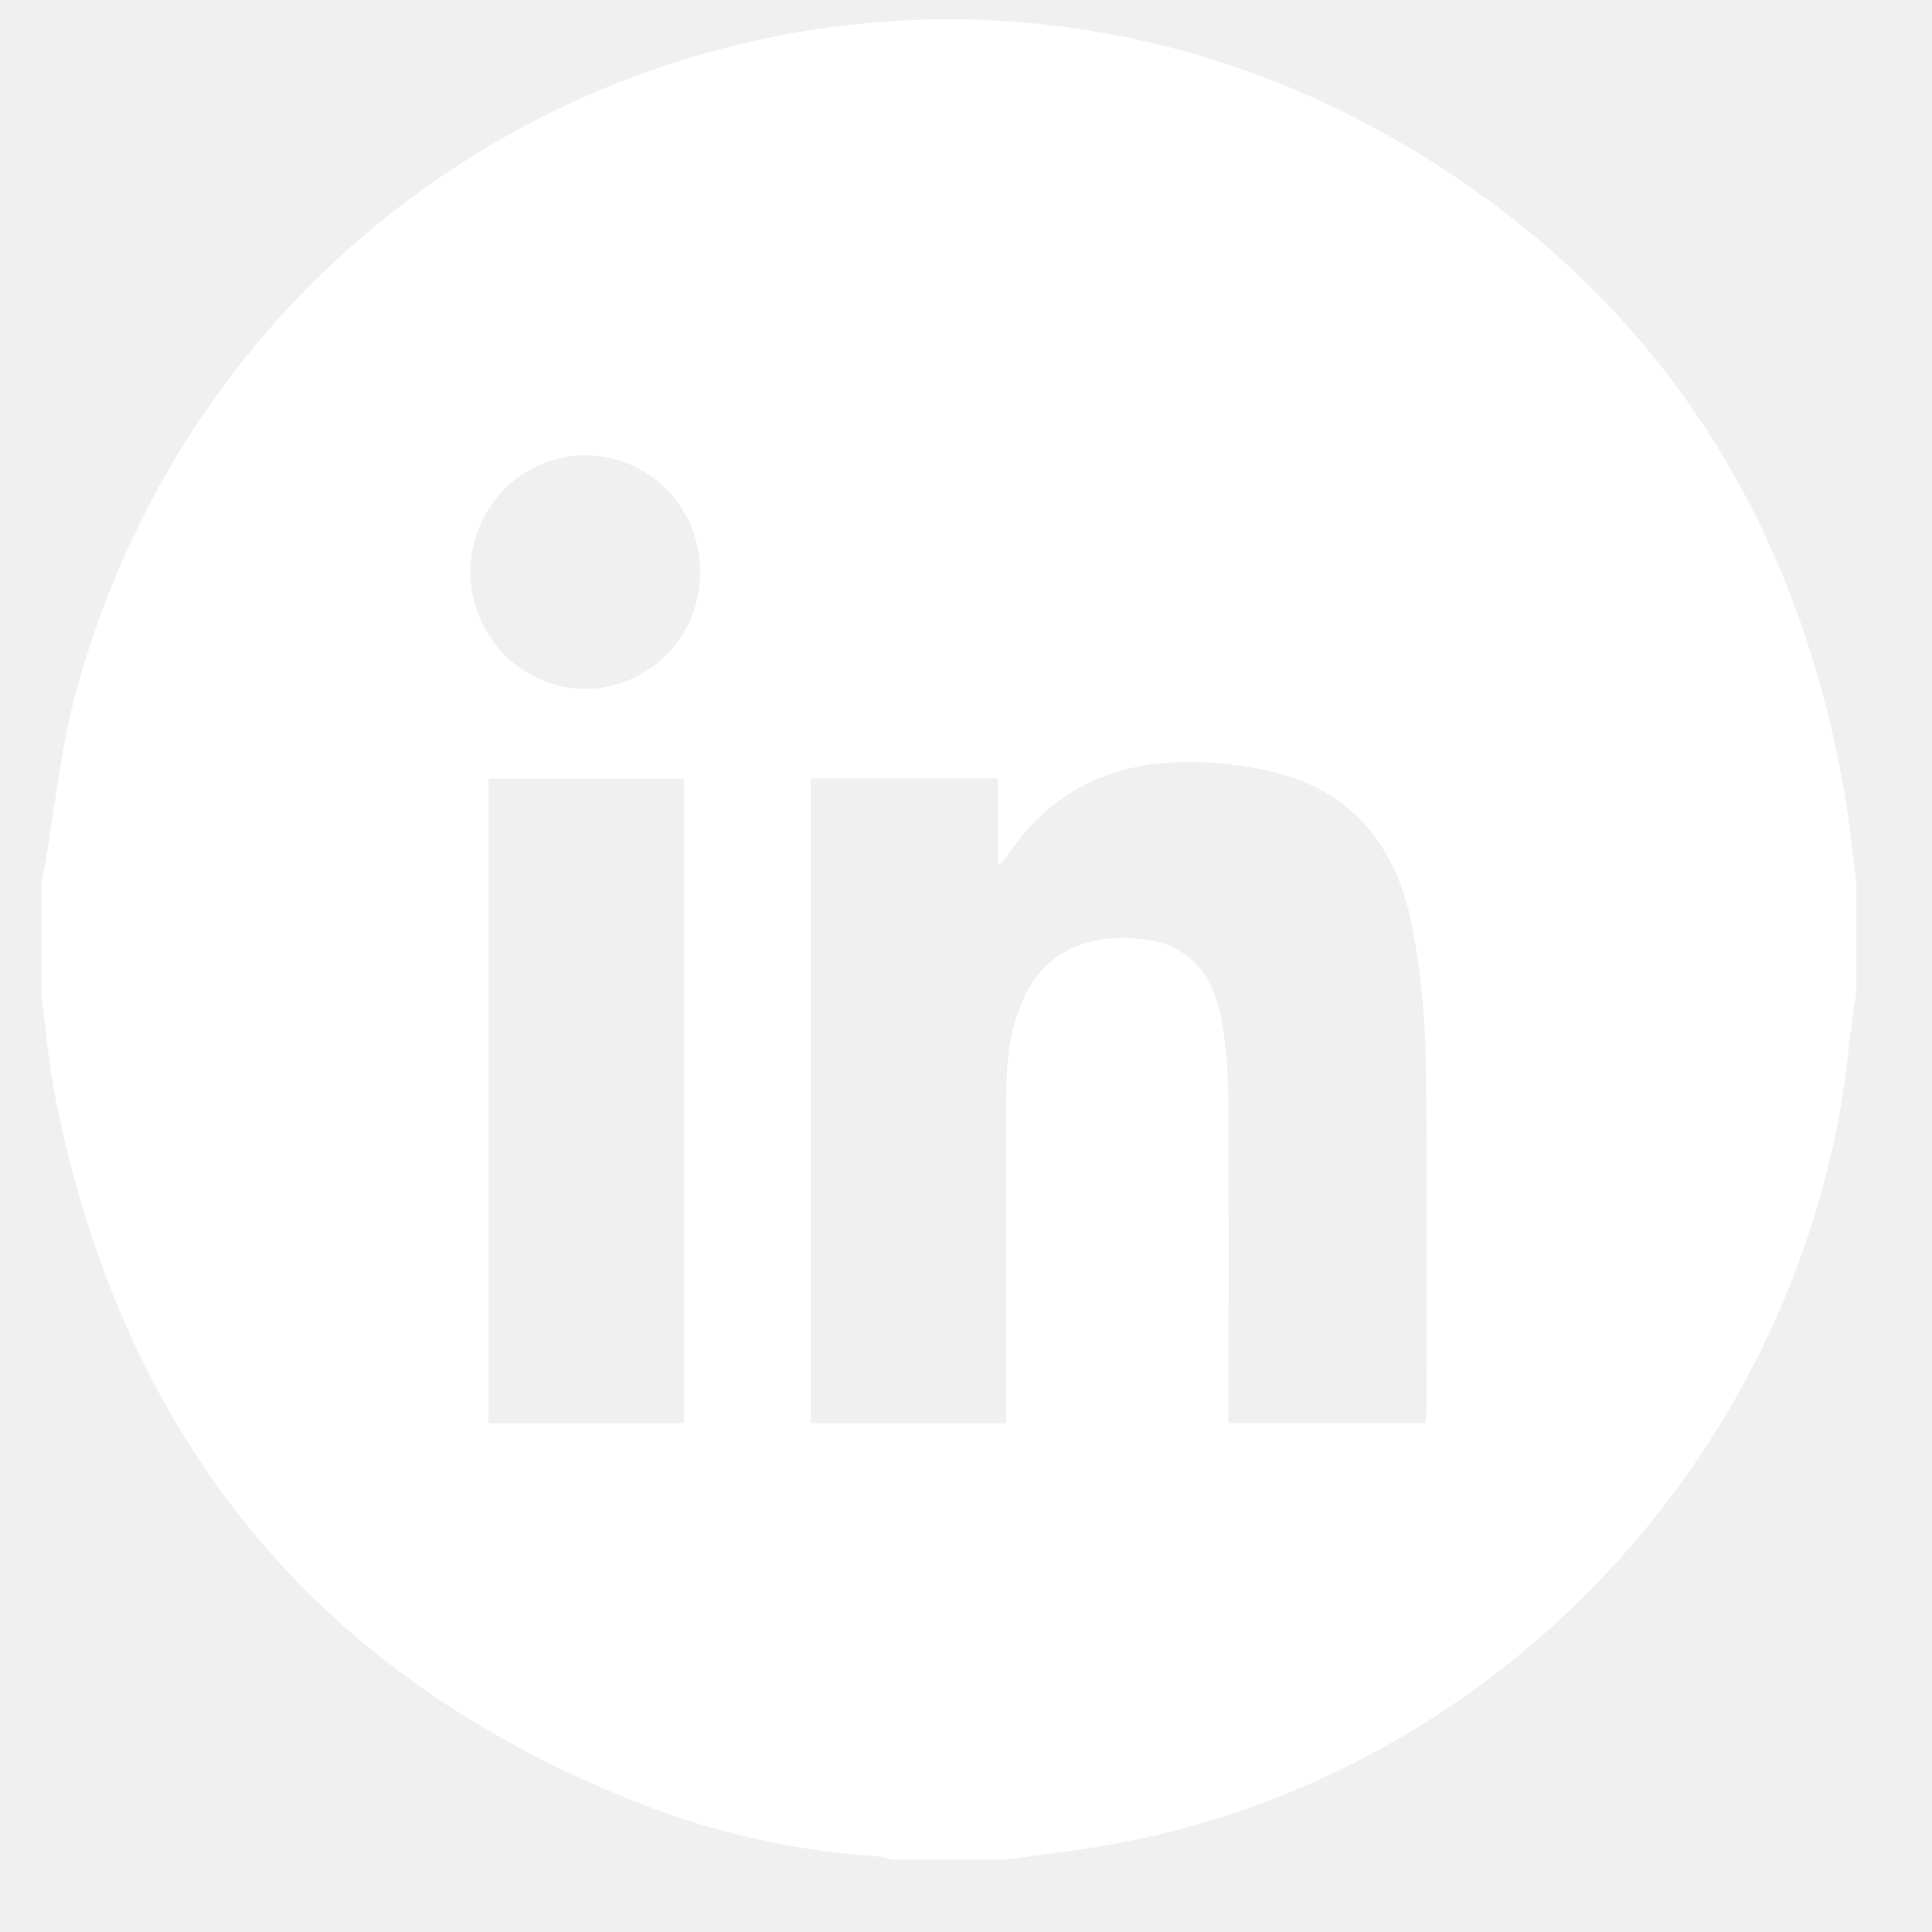
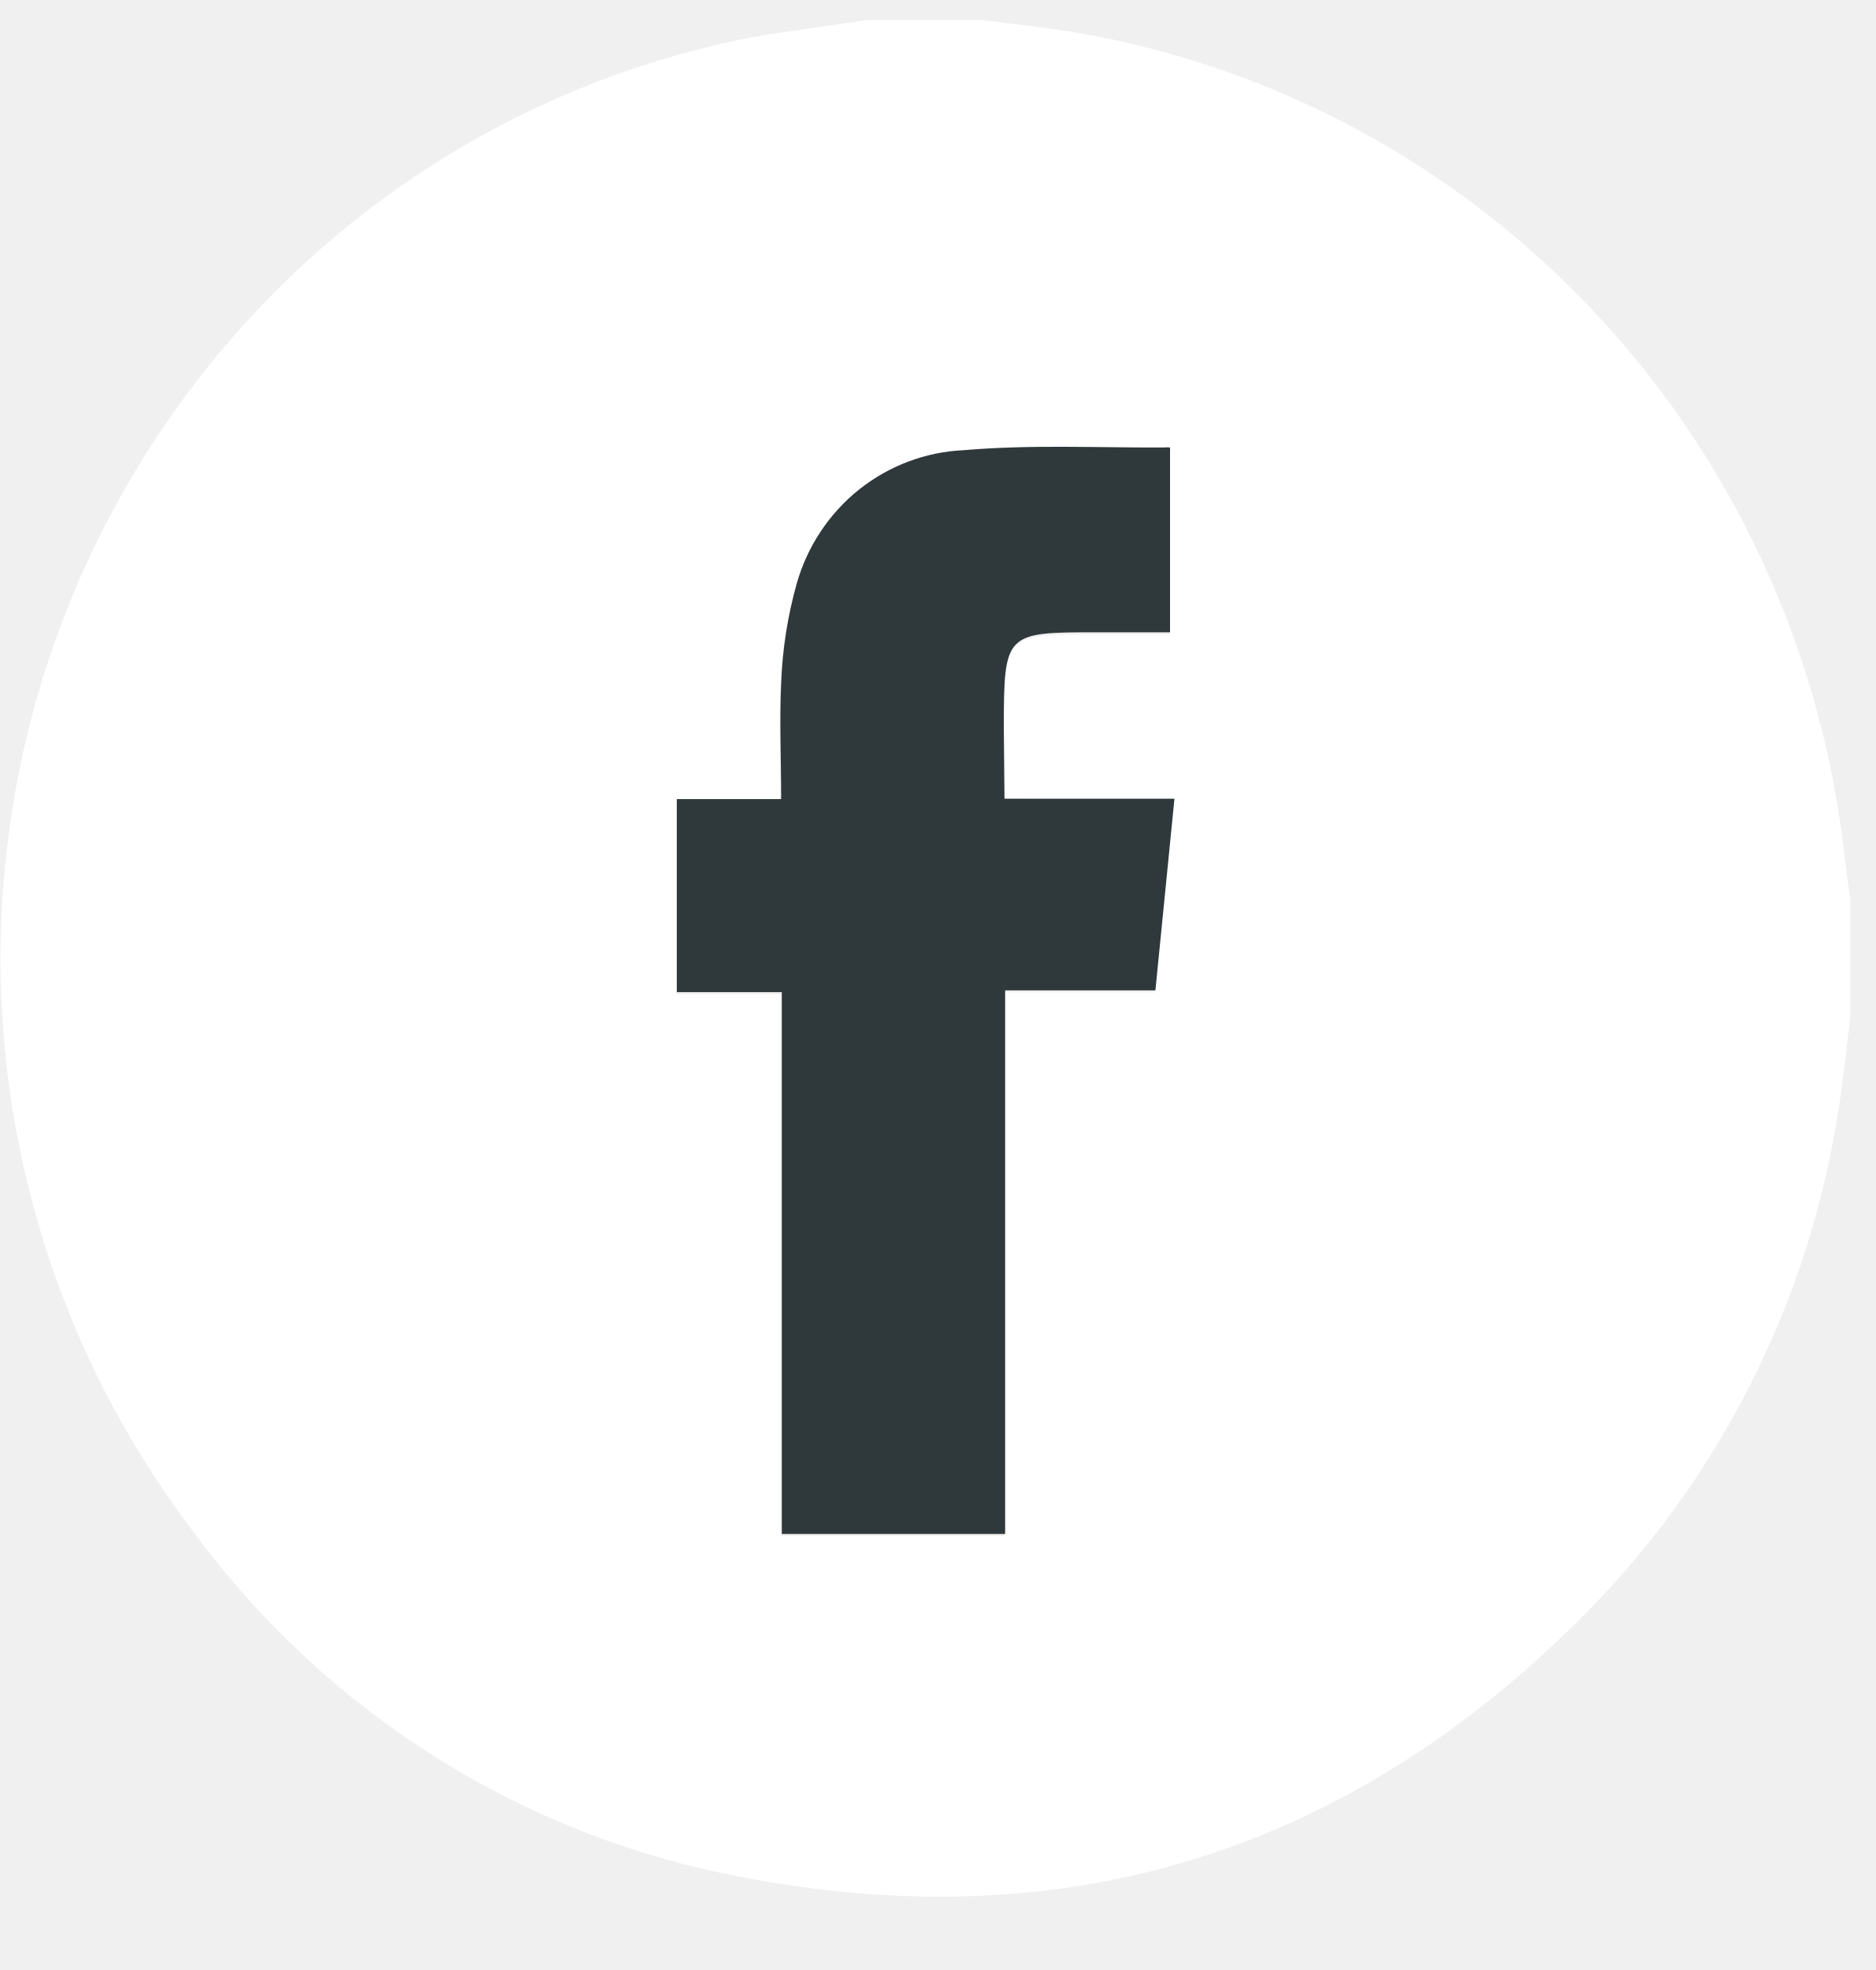
- <svg xmlns="http://www.w3.org/2000/svg" width="21" height="21" viewBox="0 0 21 21" fill="none">
-   <g clip-path="url(#clip0_96_200)">
-     <path d="M10.931 20.213H9.699C9.657 20.199 9.615 20.188 9.571 20.181C8.738 20.129 7.916 19.957 7.13 19.669C3.548 18.324 1.373 15.753 0.606 11.955C0.532 11.59 0.503 11.211 0.452 10.839V9.587C0.463 9.531 0.476 9.474 0.486 9.417C0.599 8.779 0.66 8.126 0.831 7.503C2.554 1.222 9.673 -1.717 15.258 1.571C17.891 3.12 19.471 5.466 20.03 8.51C20.095 8.866 20.129 9.229 20.178 9.589V10.8C20.167 10.863 20.154 10.925 20.145 10.988C20.094 11.381 20.058 11.777 19.984 12.165C19.213 16.191 16.003 19.372 12.013 20.06C11.654 20.122 11.291 20.163 10.931 20.213ZM8.812 8.46V15.47H10.937V15.231C10.937 14.136 10.934 13.044 10.937 11.951C10.937 11.56 10.969 11.169 11.146 10.811C11.377 10.341 11.832 10.133 12.453 10.213C12.886 10.265 13.181 10.559 13.274 11.068C13.323 11.33 13.348 11.595 13.35 11.862C13.358 12.994 13.354 14.127 13.354 15.259V15.468H15.496C15.5 15.403 15.506 15.353 15.506 15.302C15.506 14.05 15.519 12.803 15.498 11.553C15.492 11.053 15.442 10.554 15.348 10.063C15.188 9.24 14.736 8.628 13.902 8.408C13.554 8.317 13.196 8.274 12.837 8.283C12.034 8.303 11.374 8.632 10.927 9.337C10.903 9.363 10.876 9.387 10.846 9.407V8.461L8.812 8.46ZM7.435 15.469V8.466H5.309V15.469H7.435ZM6.363 7.487C6.61 7.487 6.852 7.412 7.057 7.272C7.263 7.133 7.423 6.934 7.517 6.702C7.612 6.47 7.636 6.214 7.587 5.968C7.539 5.722 7.419 5.496 7.244 5.318C7.069 5.141 6.845 5.021 6.603 4.973C6.36 4.924 6.108 4.95 5.88 5.047C5.652 5.144 5.457 5.308 5.321 5.517C5.184 5.727 5.112 5.973 5.113 6.224C5.115 6.559 5.248 6.88 5.482 7.117C5.716 7.354 6.032 7.487 6.363 7.488V7.487Z" fill="white" />
+ <svg xmlns="http://www.w3.org/2000/svg" width="20" height="21" viewBox="0 0 20 21" fill="none">
+   <g clip-path="url(#clip0_96_193)">
+     <path d="M9.245 0.214H10.477C10.807 0.258 11.141 0.291 11.467 0.346C13.482 0.69 15.343 1.657 16.795 3.116C18.246 4.574 19.217 6.452 19.574 8.492C19.639 8.86 19.675 9.227 19.726 9.595V10.844C19.697 11.083 19.672 11.322 19.639 11.557C19.372 13.687 18.415 15.667 16.917 17.186C14.38 19.758 11.333 20.695 7.828 19.993C5.505 19.54 3.435 18.216 2.03 16.286C1.002 14.922 0.339 13.313 0.102 11.614C-0.134 9.914 0.065 8.182 0.68 6.583C1.296 4.985 2.307 3.574 3.615 2.486C4.924 1.398 6.487 0.67 8.154 0.372C8.52 0.32 8.886 0.265 9.245 0.214ZM10.695 8.514V7.779C10.695 6.776 10.695 6.762 11.691 6.762H12.467V4.792C12.447 4.79 12.426 4.79 12.405 4.792C11.681 4.792 10.977 4.759 10.267 4.822C9.861 4.839 9.471 4.986 9.152 5.24C8.833 5.495 8.6 5.844 8.488 6.24C8.39 6.588 8.334 6.947 8.321 7.309C8.296 7.71 8.321 8.114 8.321 8.54H7.208V10.598H8.328V16.374H10.709V10.579H12.311L12.514 8.536L10.695 8.514Z" fill="white" />
+     <path d="M10.709 8.514H12.521L12.318 10.557H10.716V16.352H8.335V10.576H7.216V8.518H8.328C8.328 8.092 8.31 7.688 8.328 7.287C8.341 6.925 8.397 6.566 8.495 6.218C8.608 5.822 8.84 5.473 9.159 5.218C9.479 4.964 9.869 4.817 10.274 4.799C10.999 4.737 11.699 4.774 12.413 4.77C12.433 4.768 12.454 4.768 12.474 4.77V6.74H11.699C10.72 6.74 10.702 6.74 10.702 7.757L10.709 8.514Z" fill="#2F383B" />
  </g>
  <defs>
-     <clipPath id="clip0_96_200">
-       <rect width="19.726" height="20" fill="white" transform="translate(0.452026 0.213745)" />
+     <clipPath id="clip0_96_193">
+       <rect width="19.726" height="20" fill="white" transform="translate(0 0.213745)" />
    </clipPath>
  </defs>
</svg>
